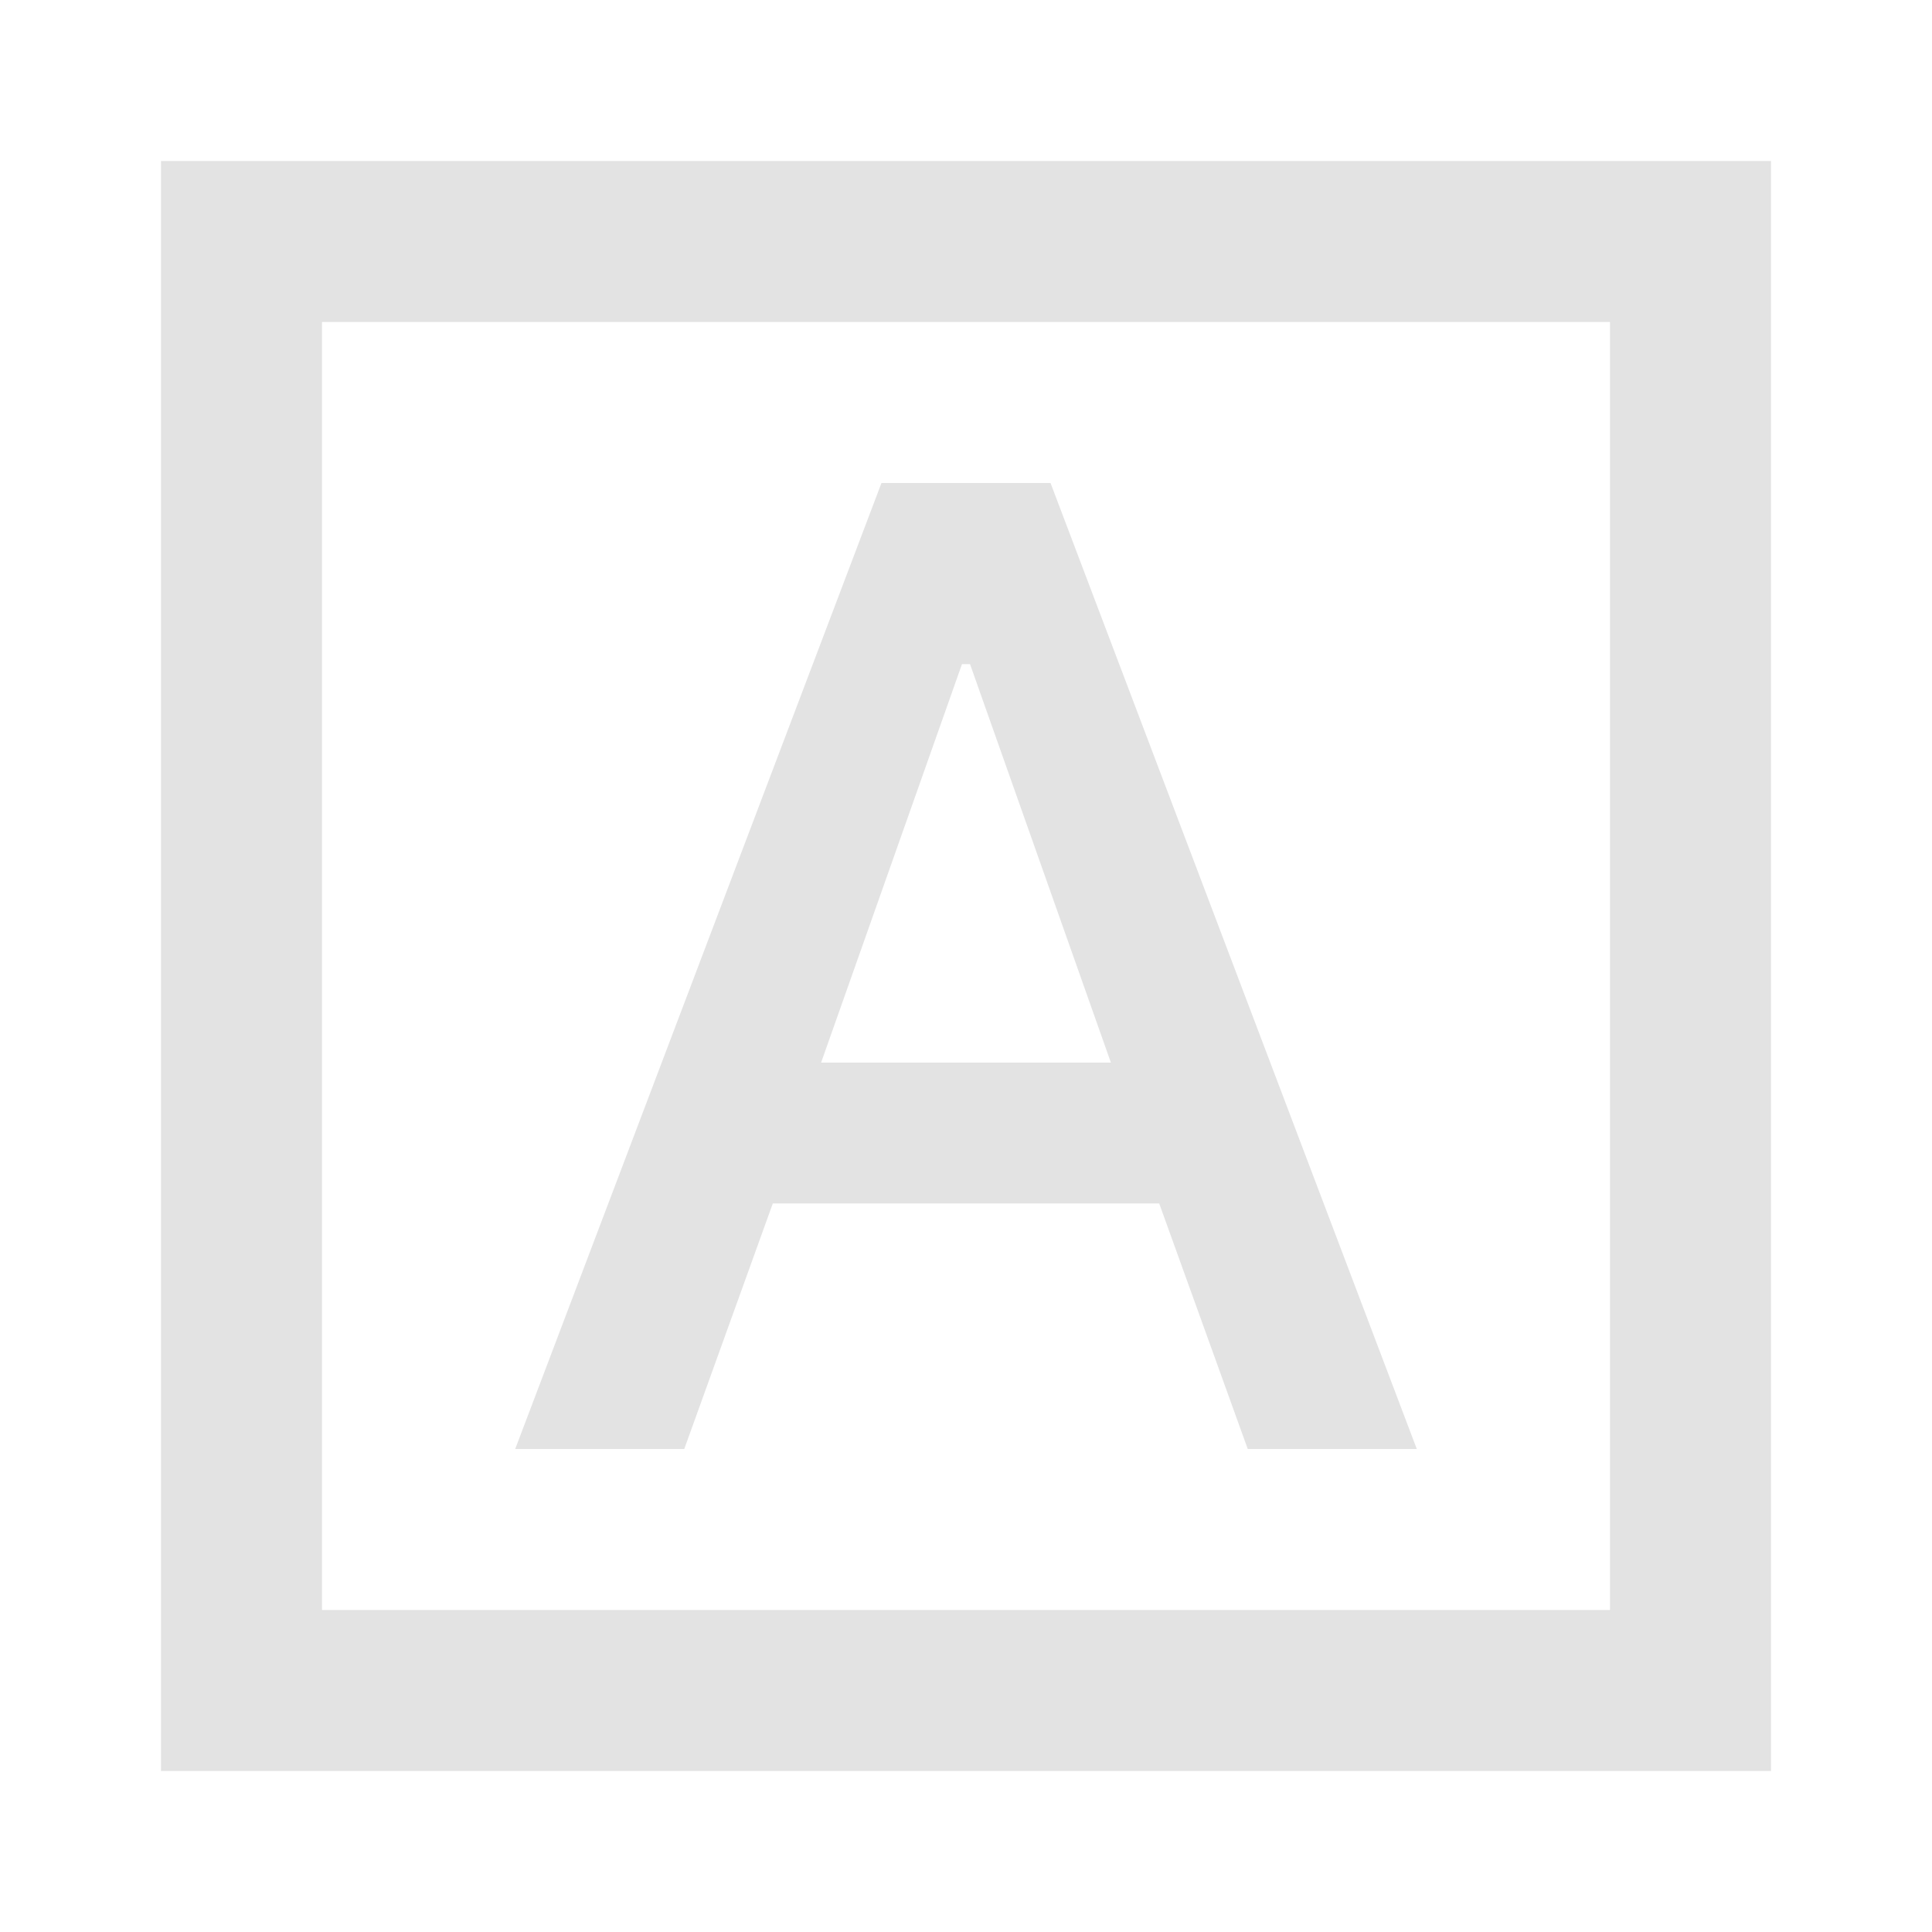
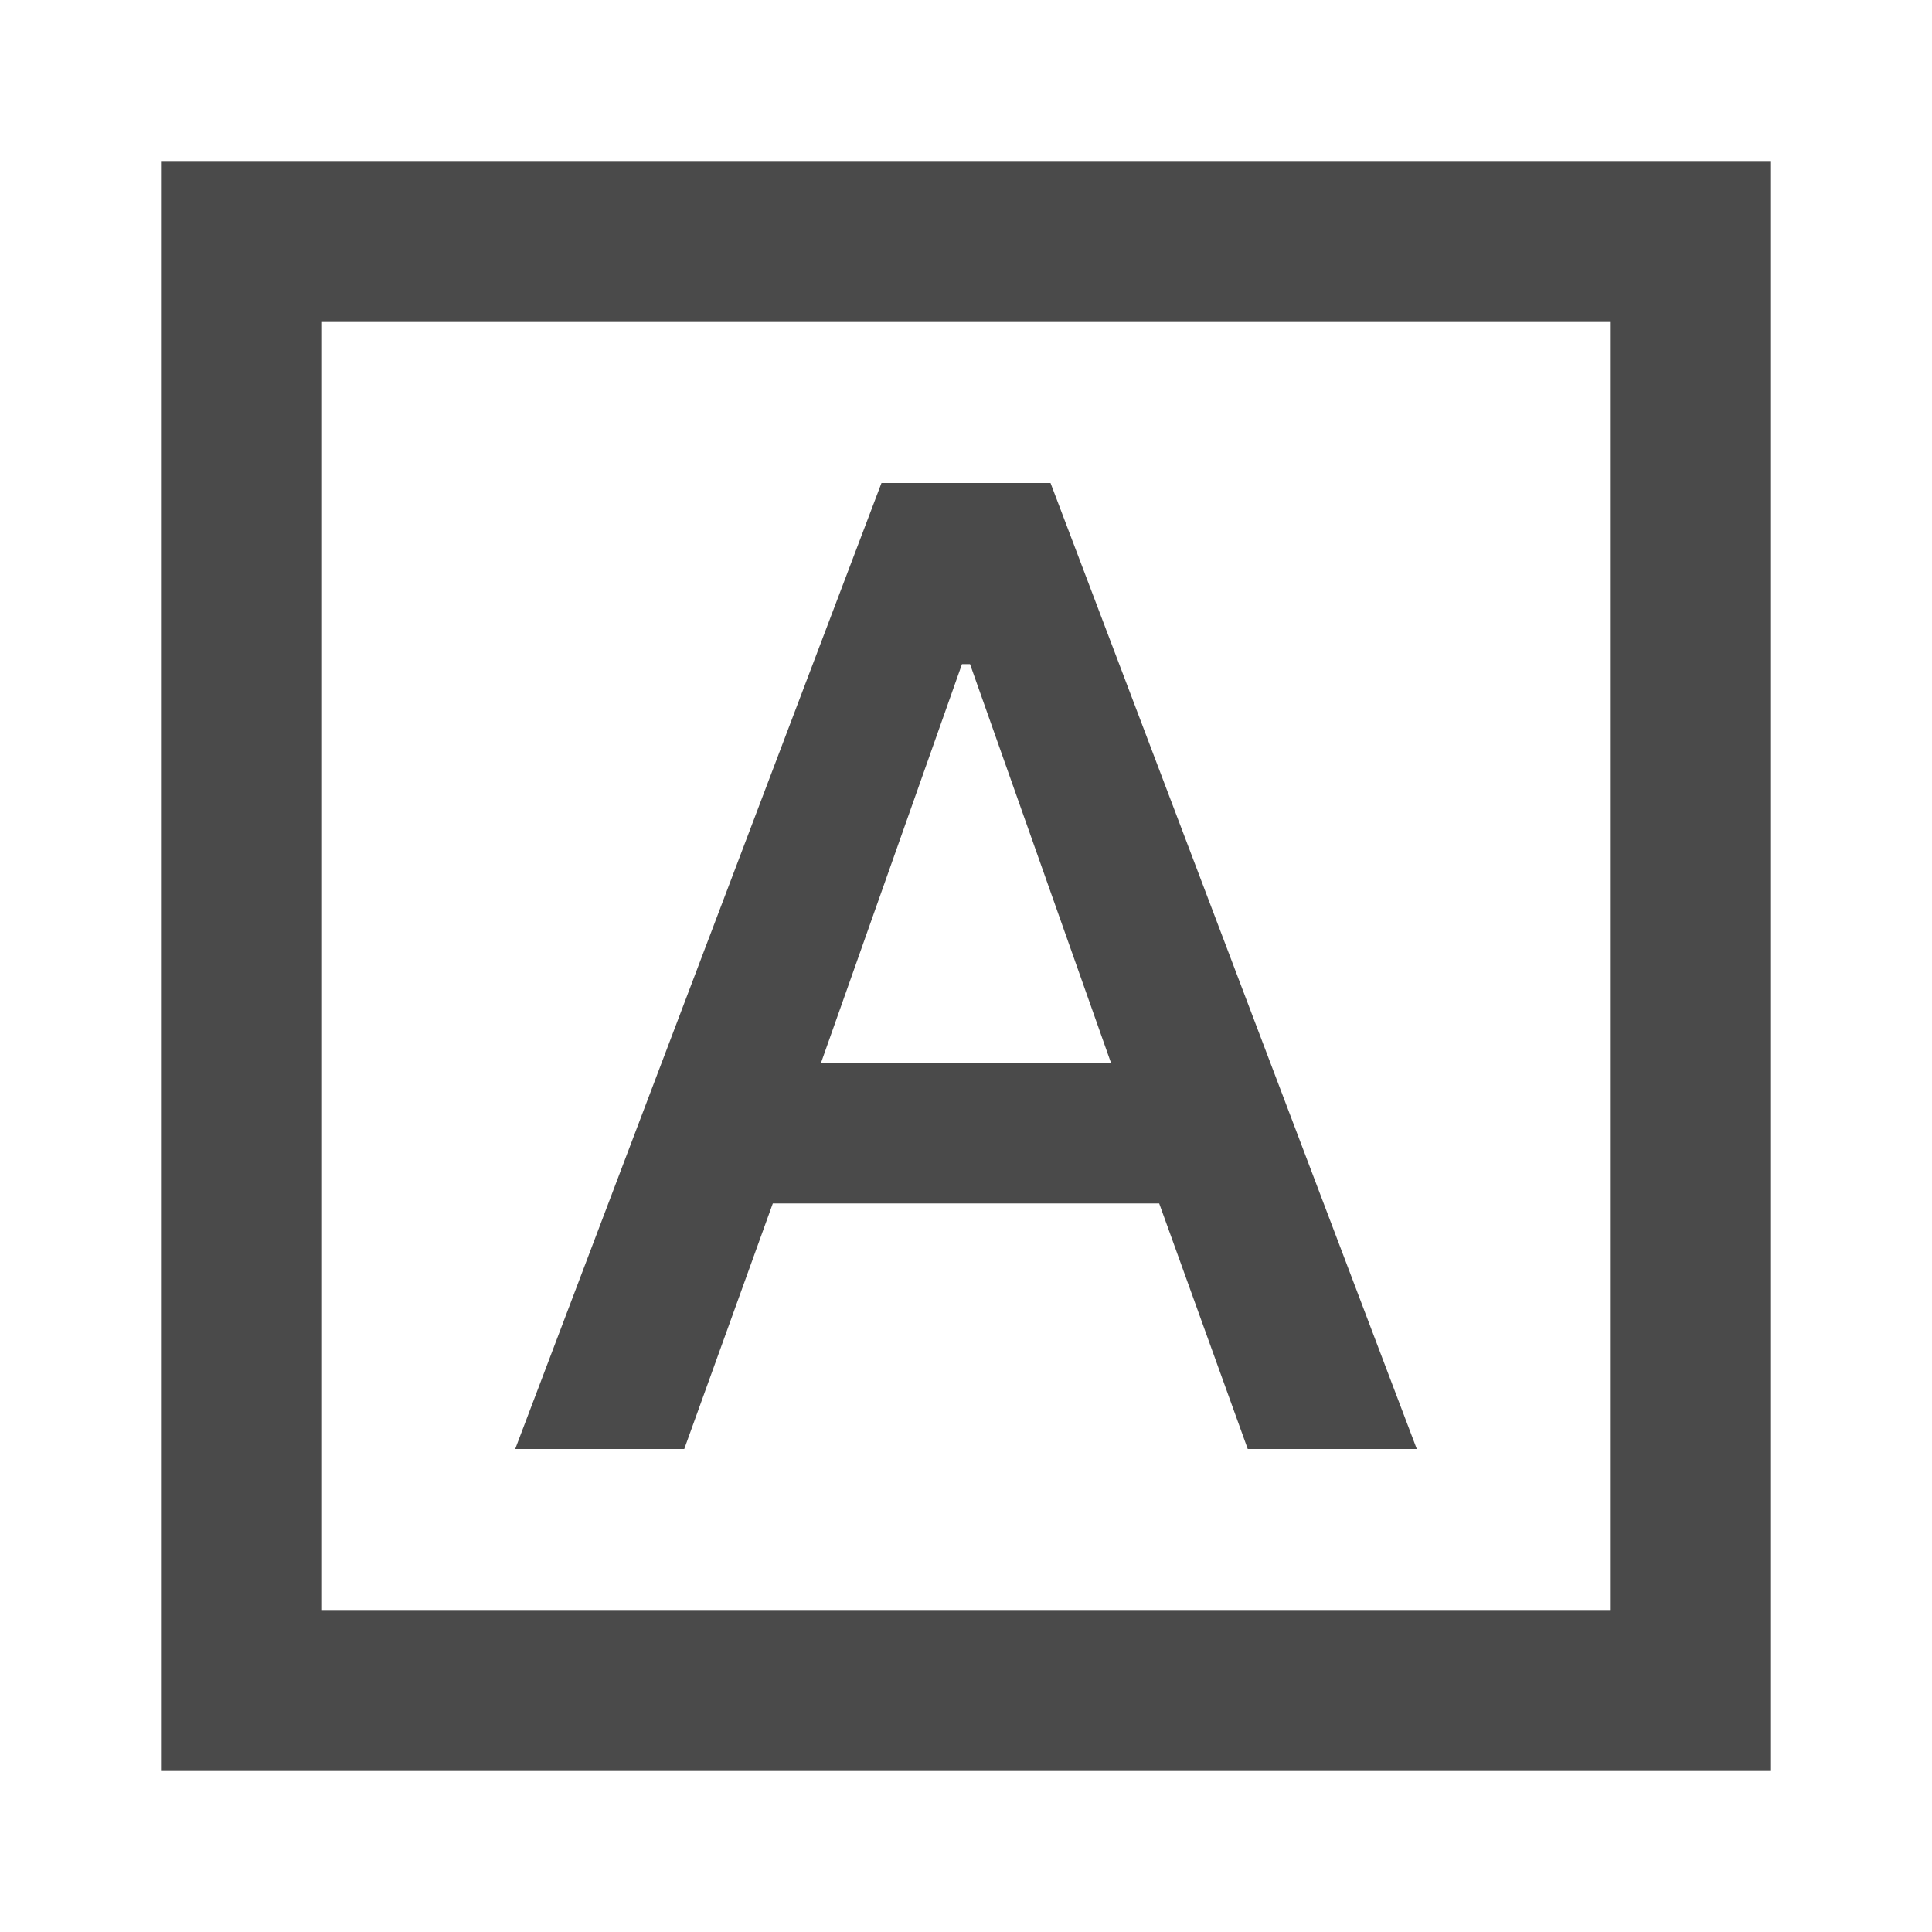
- <svg xmlns="http://www.w3.org/2000/svg" height="24px" viewBox="0 -960 960 960" width="24px" fill="#e3e3e3">
+ <svg xmlns="http://www.w3.org/2000/svg" height="24px" viewBox="0 -960 960 960" width="24px" fill="#4A4A4A">
  <path d="M256-240h84l44-122h192l44 122h84L522-720h-84L256-240Zm152-192 70-198h4l70 198H408ZM80-80v-800h800v800H80Zm80-80h640v-640H160v640Zm0 0v-640 640Z" />
</svg>
